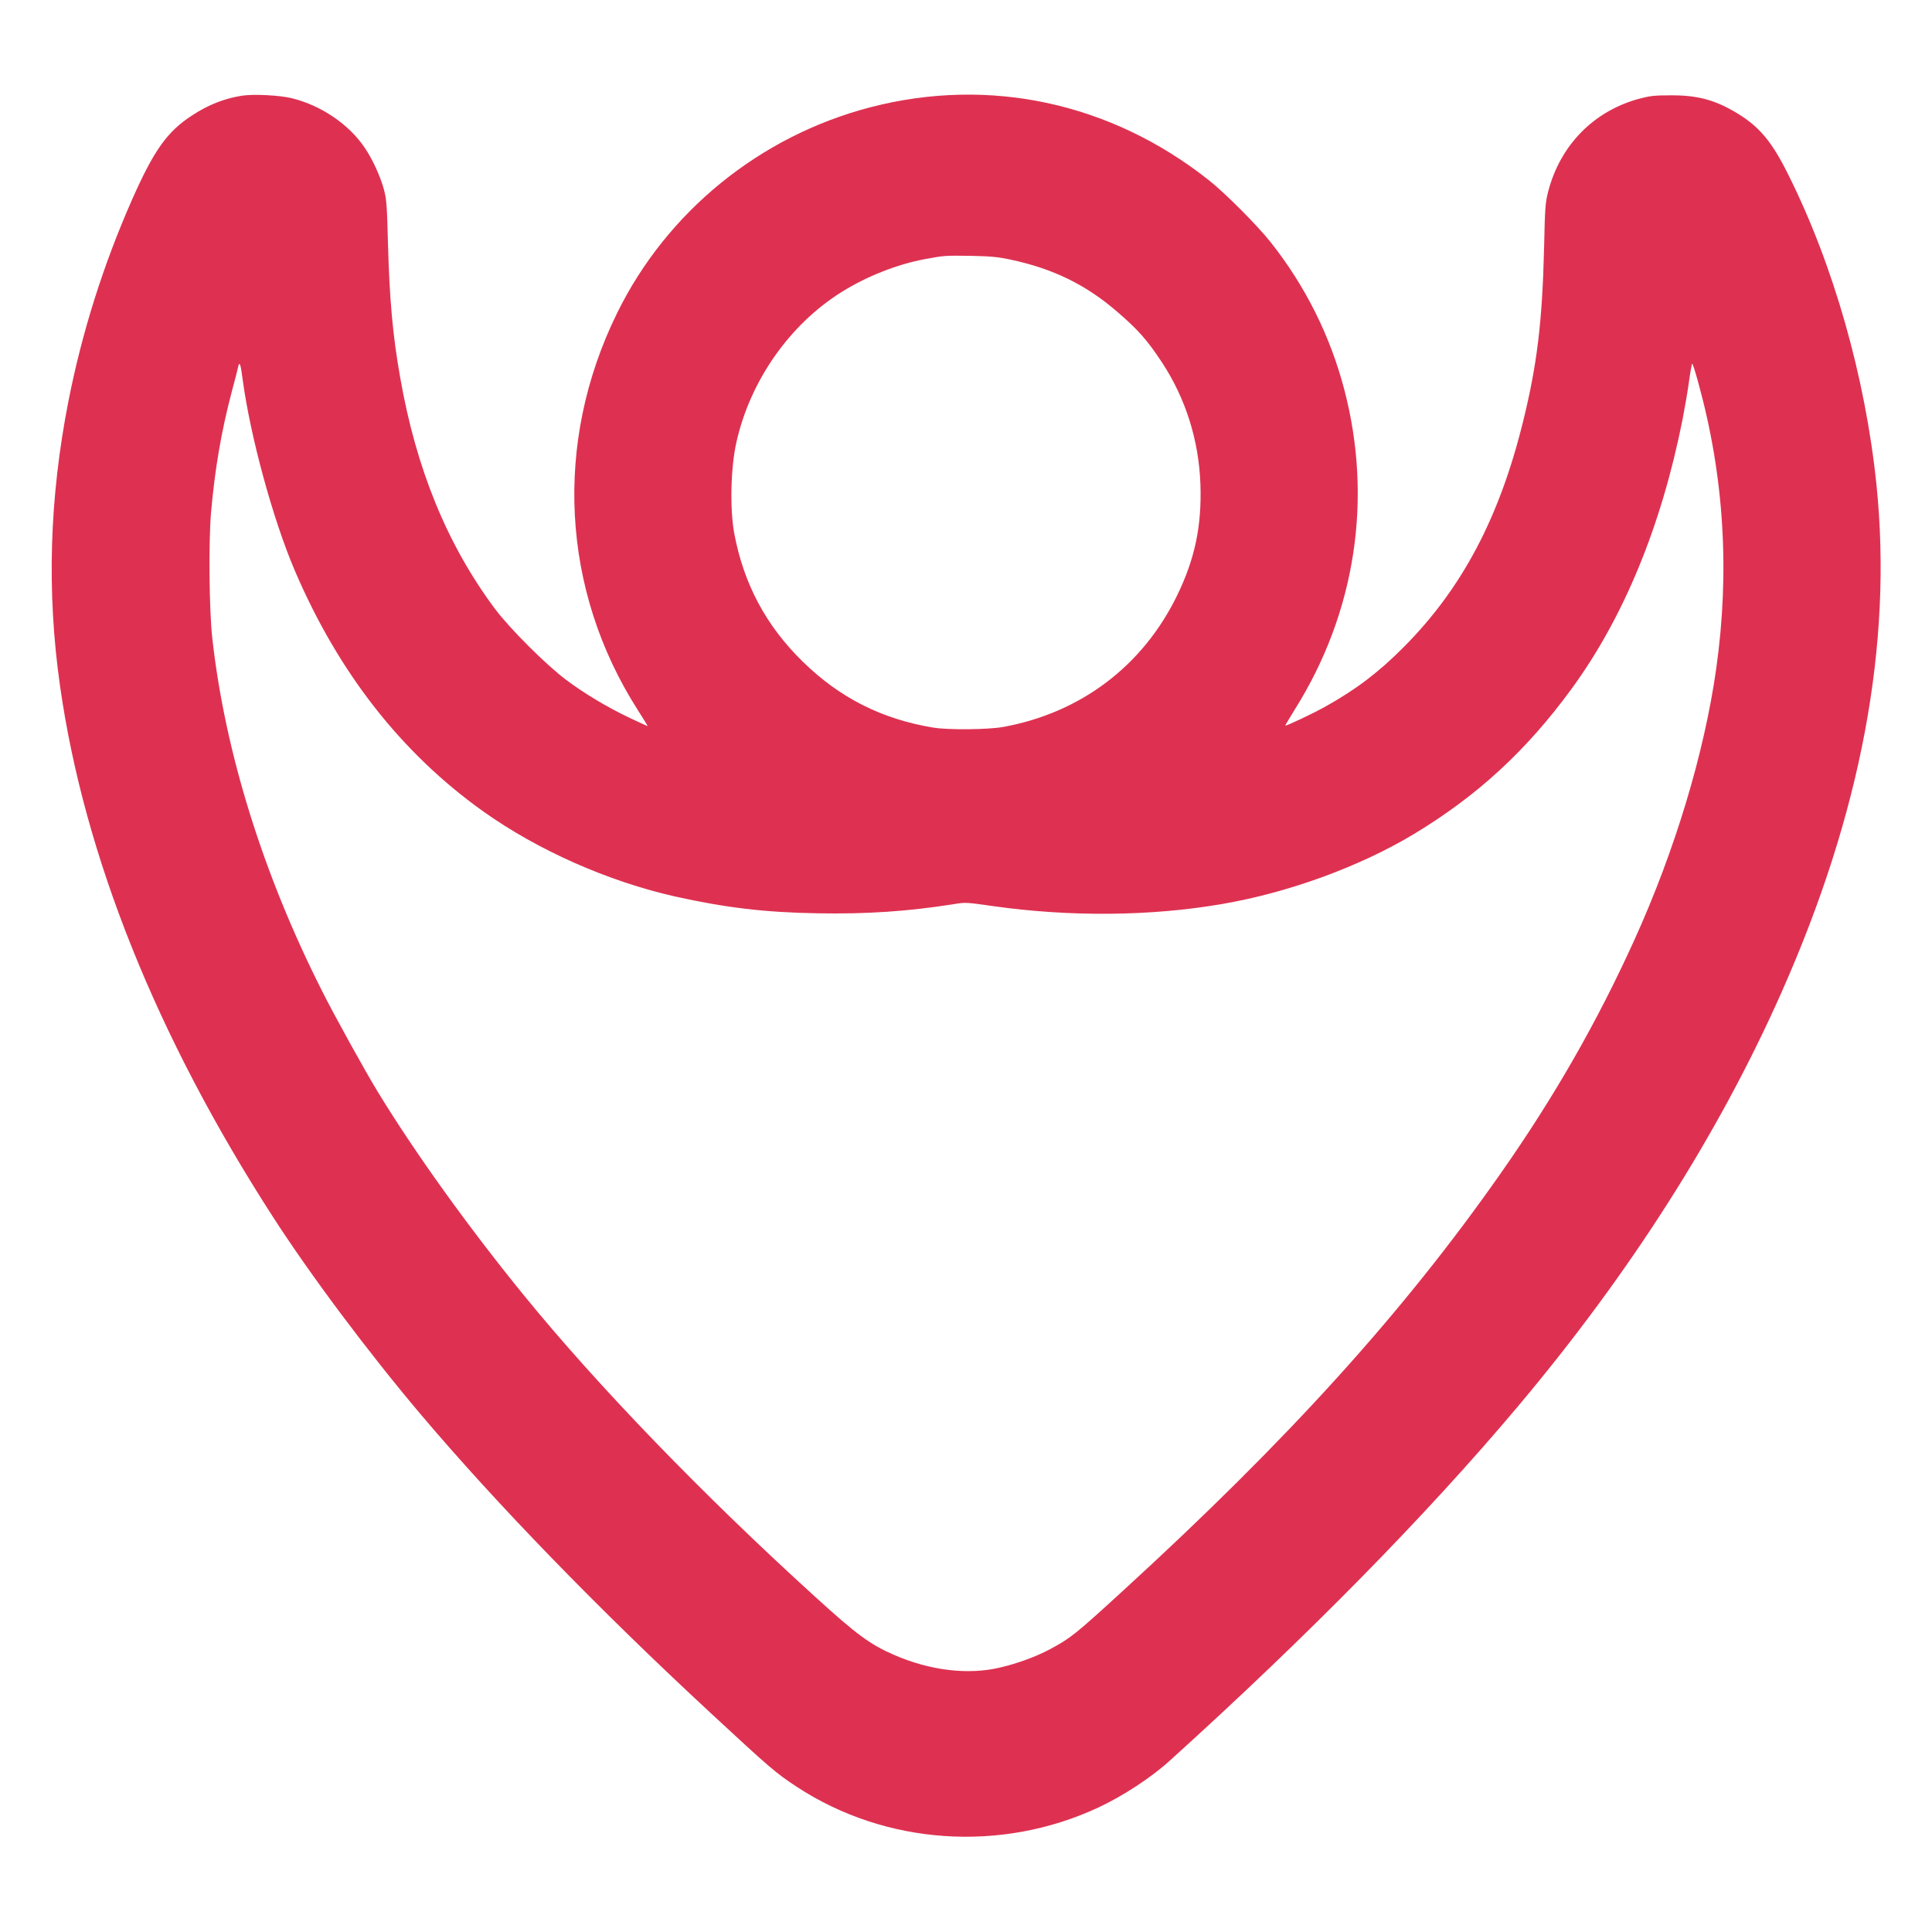
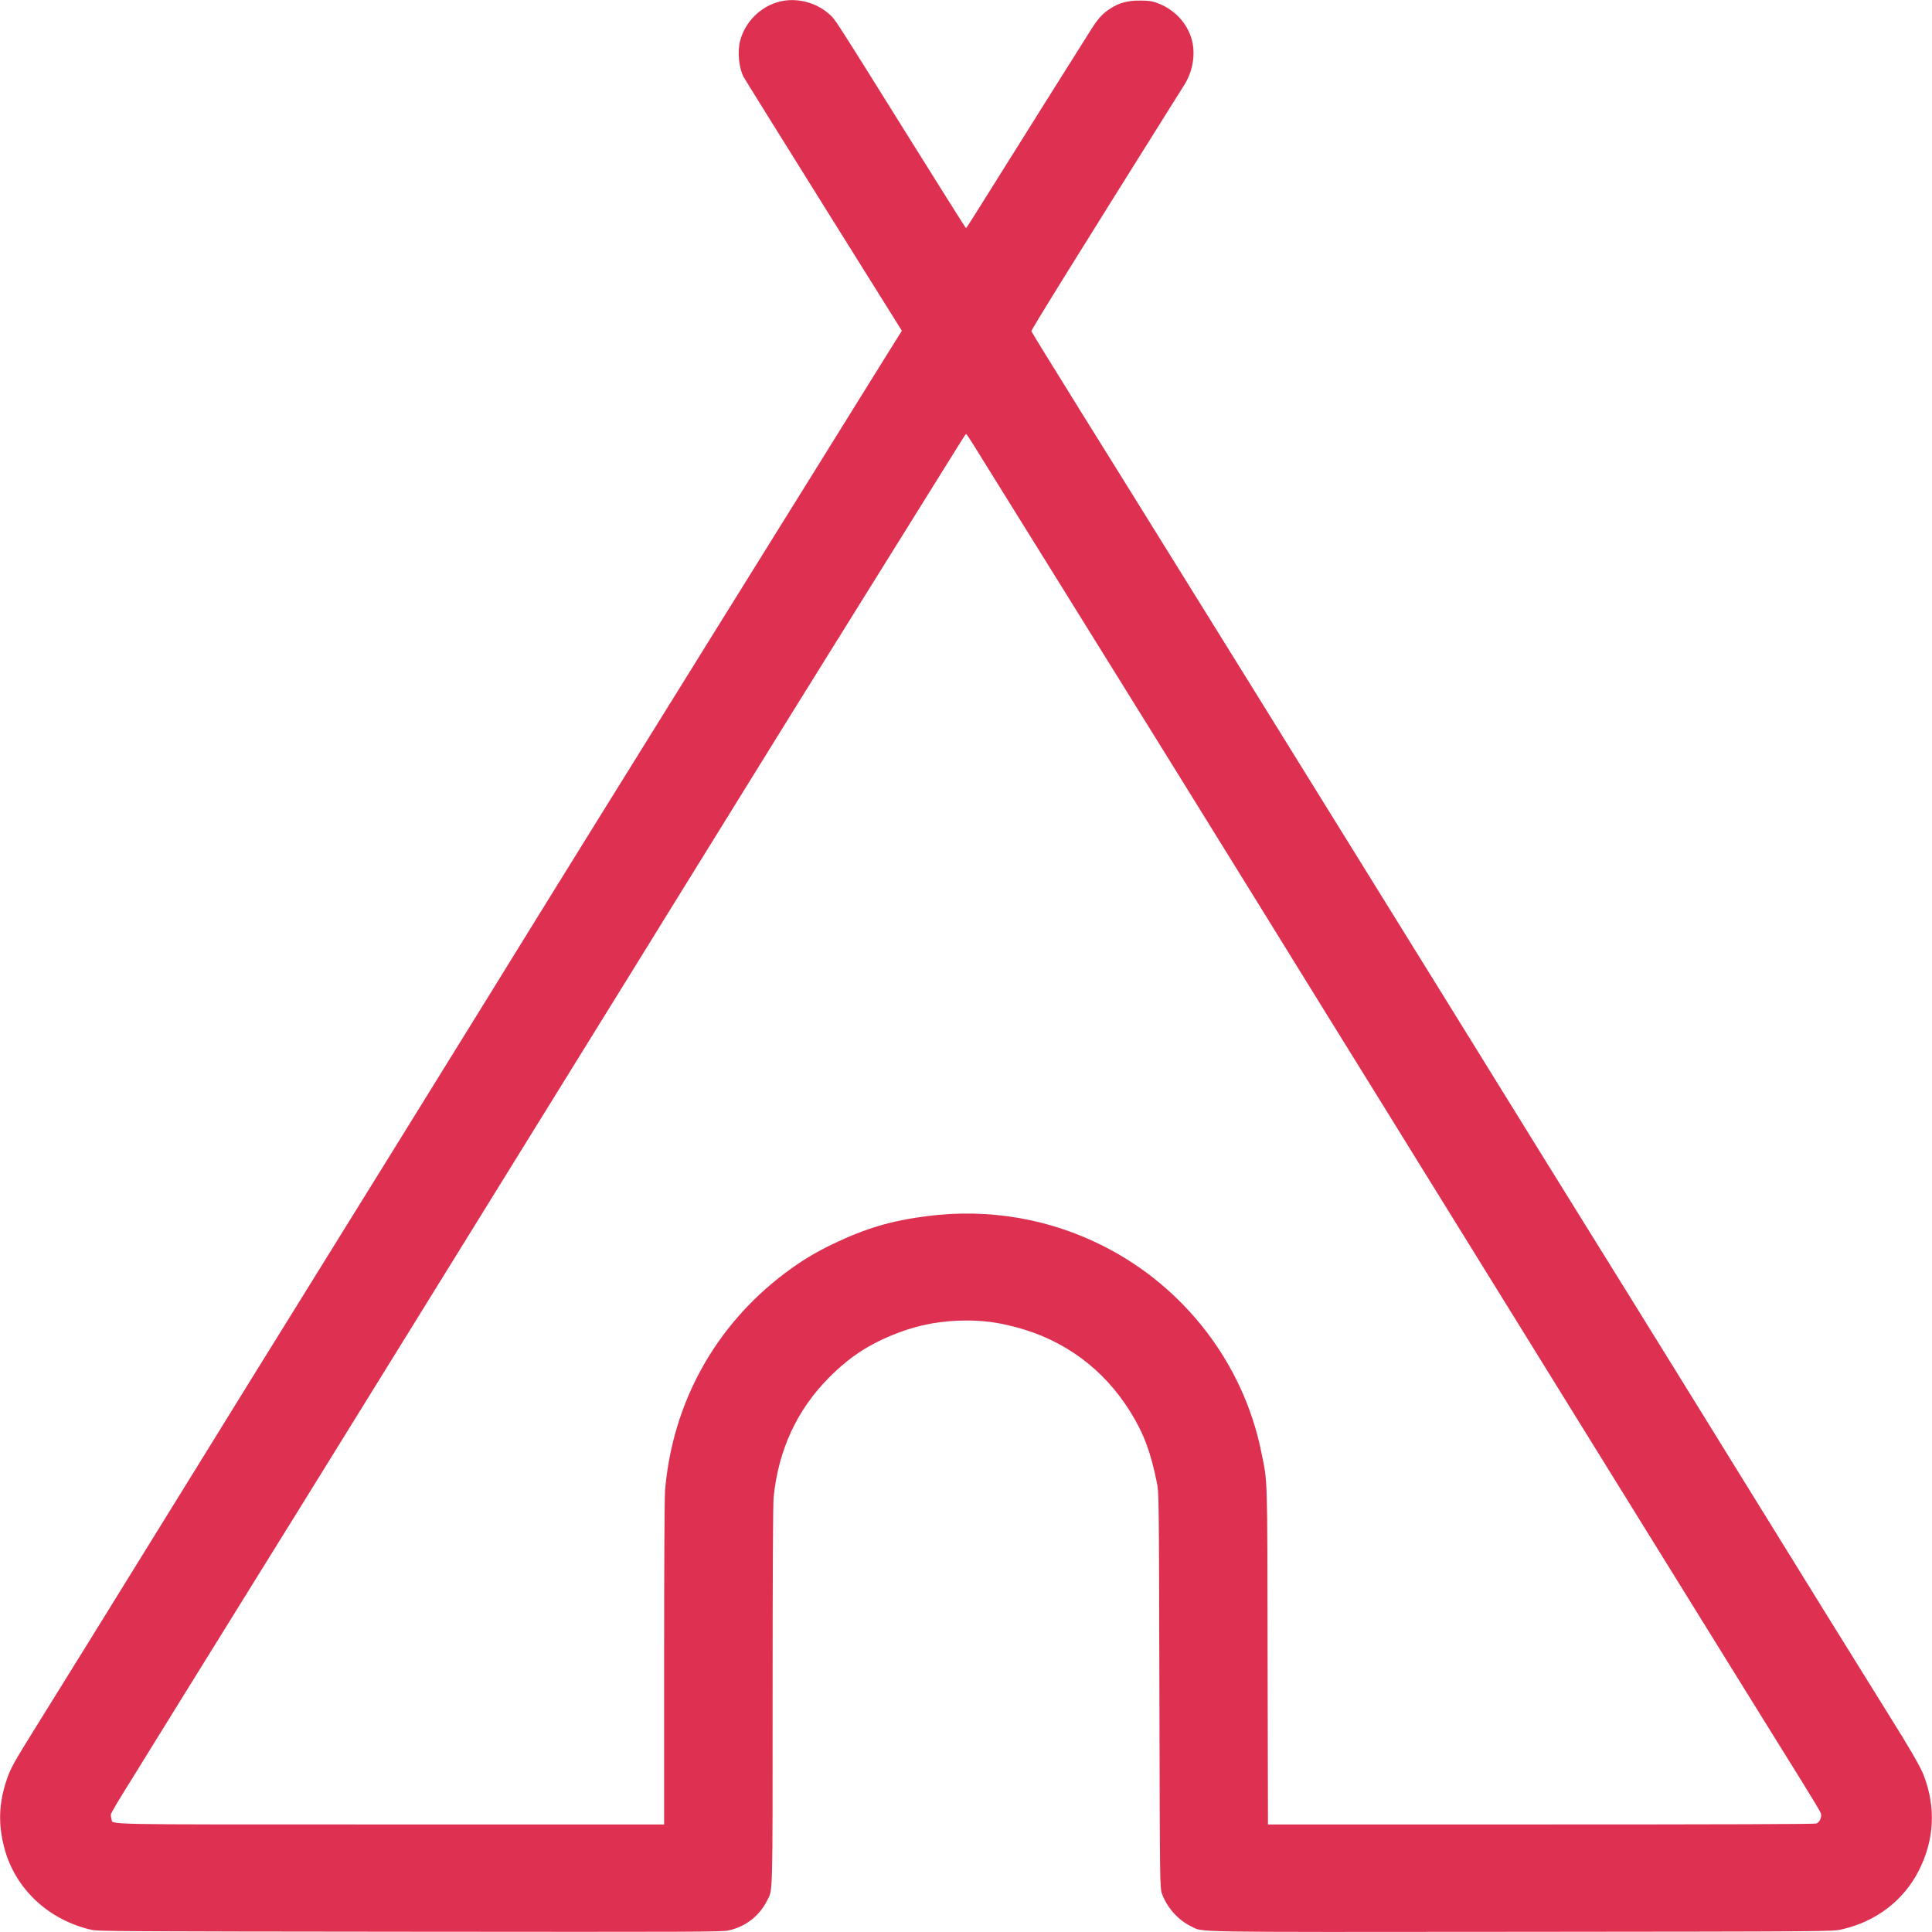
- <svg xmlns="http://www.w3.org/2000/svg" viewBox="0 0 1514 1514" width="1514" height="1514" fill="none">
-   <g transform="translate(0,1514) scale(0.1,-0.1)" fill="#de3151">
-     <path d="M1895 14390 c-137 -22 -263 -71 -389 -154 -196 -127 -299 -272 -471 -660 -225 -510 -392 -1038 -499 -1581 -149 -761 -171 -1493 -65 -2235 190 -1330 756 -2742 1666 -4153 297 -461 746 -1060 1156 -1546 600 -709 1391 -1525 2277 -2346 462 -428 510 -470 675 -578 695 -455 1599 -517 2361 -162 191 89 414 234 559 366 1081 977 2013 1925 2731 2779 878 1044 1570 2130 2061 3235 627 1409 876 2734 748 3985 -87 844 -337 1724 -693 2435 -126 253 -222 369 -393 474 -173 106 -312 145 -524 144 -129 0 -164 -4 -247 -26 -356 -95 -620 -362 -715 -725 -23 -91 -26 -119 -33 -447 -14 -577 -55 -917 -166 -1364 -185 -750 -478 -1302 -929 -1757 -199 -201 -377 -336 -615 -469 -97 -55 -312 -156 -318 -151 -1 2 34 60 77 130 473 755 610 1645 386 2501 -110 422 -306 814 -576 1155 -106 134 -355 384 -486 488 -768 608 -1720 813 -2650 572 -867 -225 -1597 -818 -1988 -1615 -498 -1014 -437 -2170 163 -3109 44 -69 79 -126 77 -126 -3 0 -65 29 -140 64 -180 86 -349 187 -498 298 -160 120 -443 403 -559 558 -374 502 -617 1096 -742 1812 -59 333 -84 615 -96 1062 -7 281 -11 332 -30 406 -26 100 -90 242 -151 331 -124 185 -343 333 -571 389 -96 24 -301 34 -393 20z m6022 -1284 c334 -71 590 -195 838 -409 165 -142 237 -224 352 -399 185 -282 288 -610 300 -953 11 -327 -43 -584 -182 -870 -269 -554 -757 -922 -1365 -1032 -118 -21 -428 -24 -545 -5 -403 66 -734 233 -1023 516 -290 283 -465 612 -539 1011 -34 189 -27 508 17 706 108 486 419 929 832 1185 196 121 430 213 644 253 156 29 160 29 364 26 151 -3 208 -8 307 -29z m-6015 -943 c60 -444 237 -1094 408 -1494 342 -799 834 -1429 1476 -1887 428 -305 979 -549 1507 -668 393 -87 698 -124 1113 -131 386 -7 711 15 1070 72 90 15 98 14 301 -15 604 -86 1241 -81 1801 16 520 89 1078 293 1502 548 497 300 881 653 1234 1136 410 560 705 1277 871 2112 19 98 43 236 52 308 10 71 21 130 24 130 4 0 25 -66 47 -147 202 -729 249 -1479 141 -2243 -93 -660 -322 -1421 -640 -2123 -294 -648 -629 -1233 -1049 -1832 -764 -1091 -1667 -2088 -2960 -3271 -377 -345 -410 -371 -570 -457 -110 -59 -257 -113 -395 -145 -249 -59 -548 -23 -830 100 -186 81 -291 158 -615 453 -885 804 -1705 1653 -2285 2365 -438 538 -852 1115 -1144 1593 -103 169 -338 594 -435 787 -464 917 -762 1874 -862 2765 -25 221 -30 756 -10 990 30 340 79 628 162 945 26 96 49 185 51 198 10 44 19 20 35 -105z" />
+ <svg xmlns="http://www.w3.org/2000/svg" viewBox="0 0 2048 2048" width="2048" height="2048" fill="none">
+   <g transform="translate(0,2048) scale(0.1,-0.1)" fill="#de3151">
+     <path d="M8268 20464 c-203 -49 -371 -215 -423 -419 -29 -114 -13 -280 36 -378 12 -23 395 -638 850 -1367 l829 -1326 -196 -314 c-108 -173 -262 -421 -342 -550 -80 -129 -287 -462 -460 -740 -173 -278 -361 -579 -417 -670 -56 -91 -338 -543 -625 -1005 -716 -1150 -1898 -3056 -2245 -3620 -78 -126 -241 -390 -362 -585 -121 -195 -454 -733 -740 -1195 -286 -462 -758 -1222 -1048 -1690 -290 -467 -617 -994 -725 -1170 -109 -176 -249 -403 -312 -505 -192 -310 -831 -1343 -1191 -1925 -187 -302 -425 -686 -529 -852 -224 -360 -257 -420 -297 -539 -84 -250 -92 -472 -25 -723 113 -432 467 -764 924 -868 70 -16 314 -17 3375 -20 3026 -3 3306 -2 3375 13 182 39 328 152 411 316 62 123 59 -7 59 2179 0 1329 4 2032 11 2100 51 500 248 926 588 1267 219 220 422 353 717 468 236 92 476 136 739 136 185 -1 321 -18 511 -67 521 -134 944 -445 1228 -904 141 -228 214 -425 279 -746 22 -110 22 -110 27 -2205 5 -2095 5 -2095 29 -2159 54 -145 173 -277 307 -341 138 -65 -119 -61 3509 -58 3290 3 3290 3 3390 26 361 83 651 303 813 619 168 328 186 674 52 1020 -31 82 -162 307 -367 633 -111 176 -1065 1715 -1648 2660 -432 699 -878 1421 -1092 1765 -463 745 -707 1138 -838 1350 -488 791 -1761 2844 -2840 4585 -186 300 -367 592 -403 650 -36 58 -248 400 -472 760 -224 360 -489 788 -590 950 -101 162 -412 664 -693 1114 -280 451 -512 826 -514 835 -3 13 446 738 1624 2616 87 139 117 320 78 469 -47 181 -190 332 -375 397 -52 18 -87 23 -175 23 -129 1 -220 -23 -314 -84 -81 -52 -124 -99 -196 -209 -66 -102 -850 -1352 -1151 -1833 -98 -158 -181 -287 -184 -287 -3 0 -268 421 -590 937 -821 1315 -792 1270 -855 1328 -137 127 -347 182 -527 138z m2049 -4696 c39 -62 185 -297 325 -523 140 -225 319 -513 398 -640 922 -1483 1717 -2764 2215 -3570 680 -1100 1001 -1620 1445 -2335 70 -113 281 -455 470 -760 189 -305 481 -778 650 -1050 169 -272 372 -601 452 -730 80 -129 275 -444 433 -700 158 -256 433 -699 610 -985 177 -286 434 -700 570 -920 136 -220 336 -542 443 -715 107 -173 286 -461 397 -640 111 -179 284 -457 384 -618 101 -162 187 -306 192 -322 14 -38 -11 -97 -46 -110 -17 -7 -1028 -10 -2920 -10 l-2894 0 -4 1788 c-3 1975 1 1826 -68 2166 -190 932 -810 1740 -1670 2176 -575 292 -1221 402 -1869 319 -379 -48 -650 -128 -997 -294 -196 -94 -339 -181 -510 -309 -742 -559 -1193 -1374 -1273 -2301 -6 -76 -10 -747 -10 -1832 l0 -1713 -2895 0 c-3178 0 -2941 -5 -2963 59 -6 16 -8 40 -5 53 4 13 63 115 133 228 319 517 831 1342 1363 2200 320 514 696 1122 837 1350 141 228 404 654 585 945 523 845 917 1481 1083 1750 85 138 425 687 755 1220 600 968 875 1414 1225 1980 360 582 968 1564 1195 1930 127 204 356 573 510 820 154 248 399 641 545 875 389 624 679 1090 758 1217 38 62 72 113 75 113 4 0 38 -51 76 -112z" />
  </g>
</svg>
